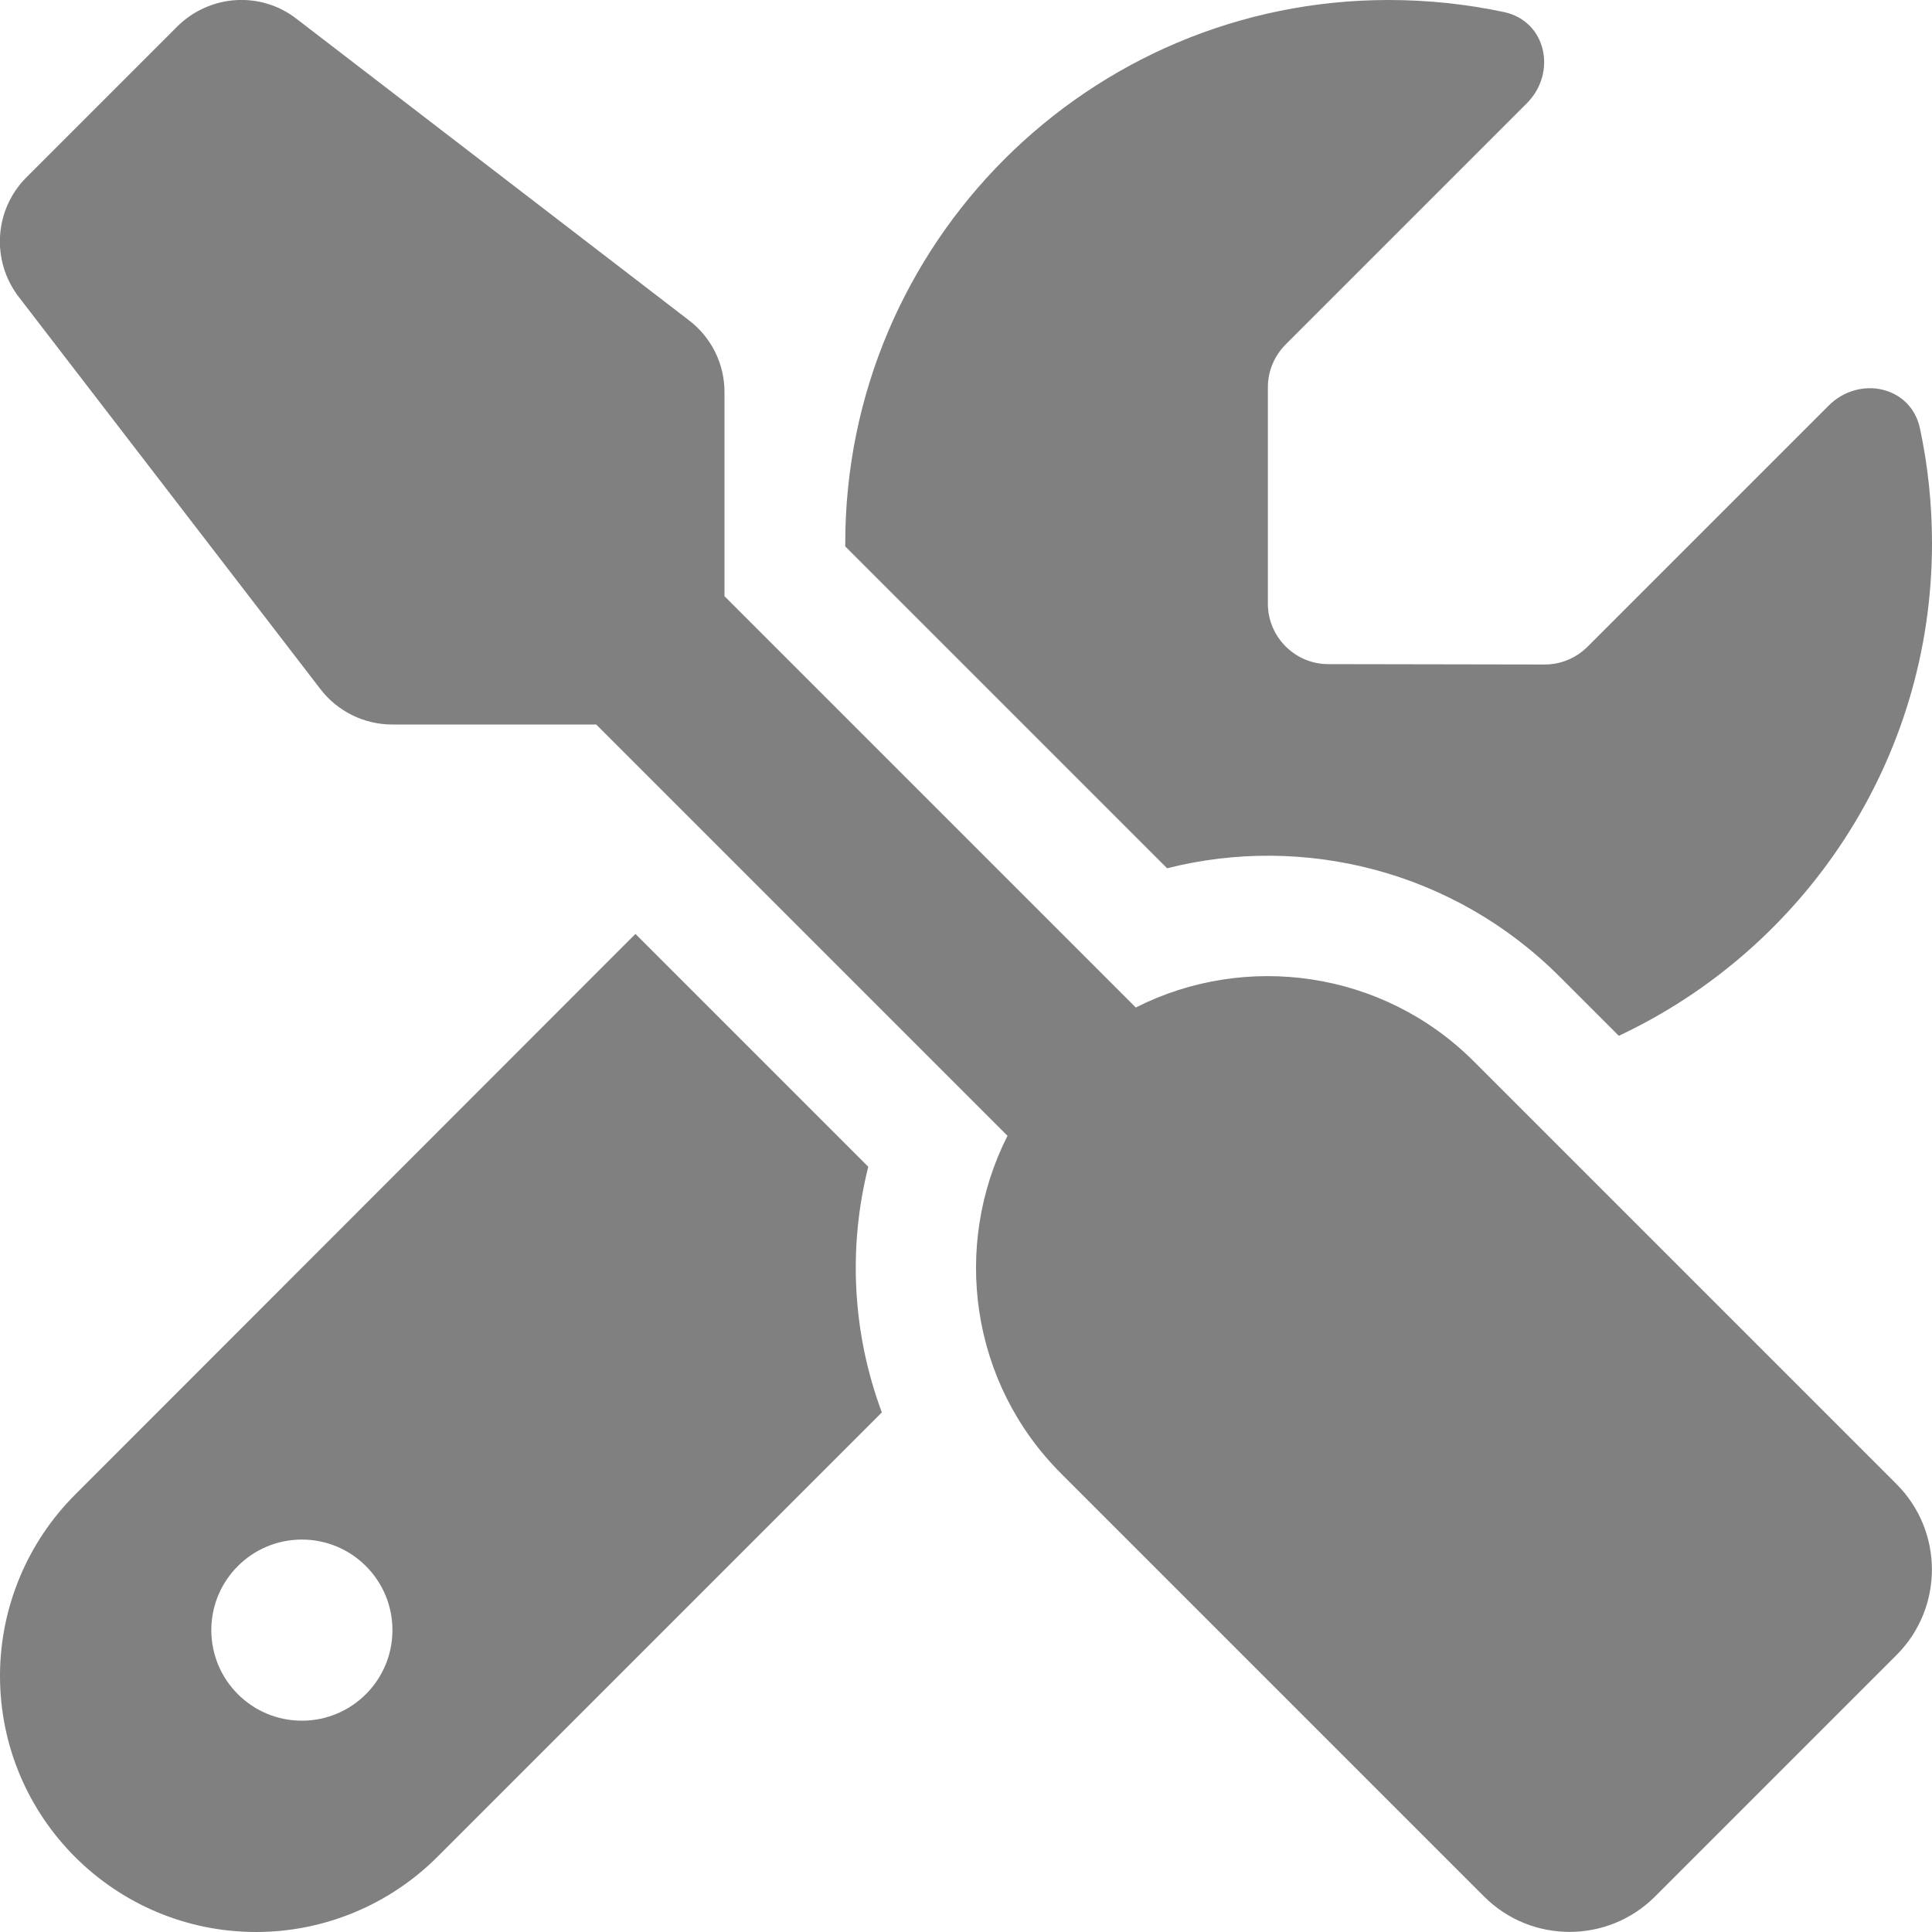
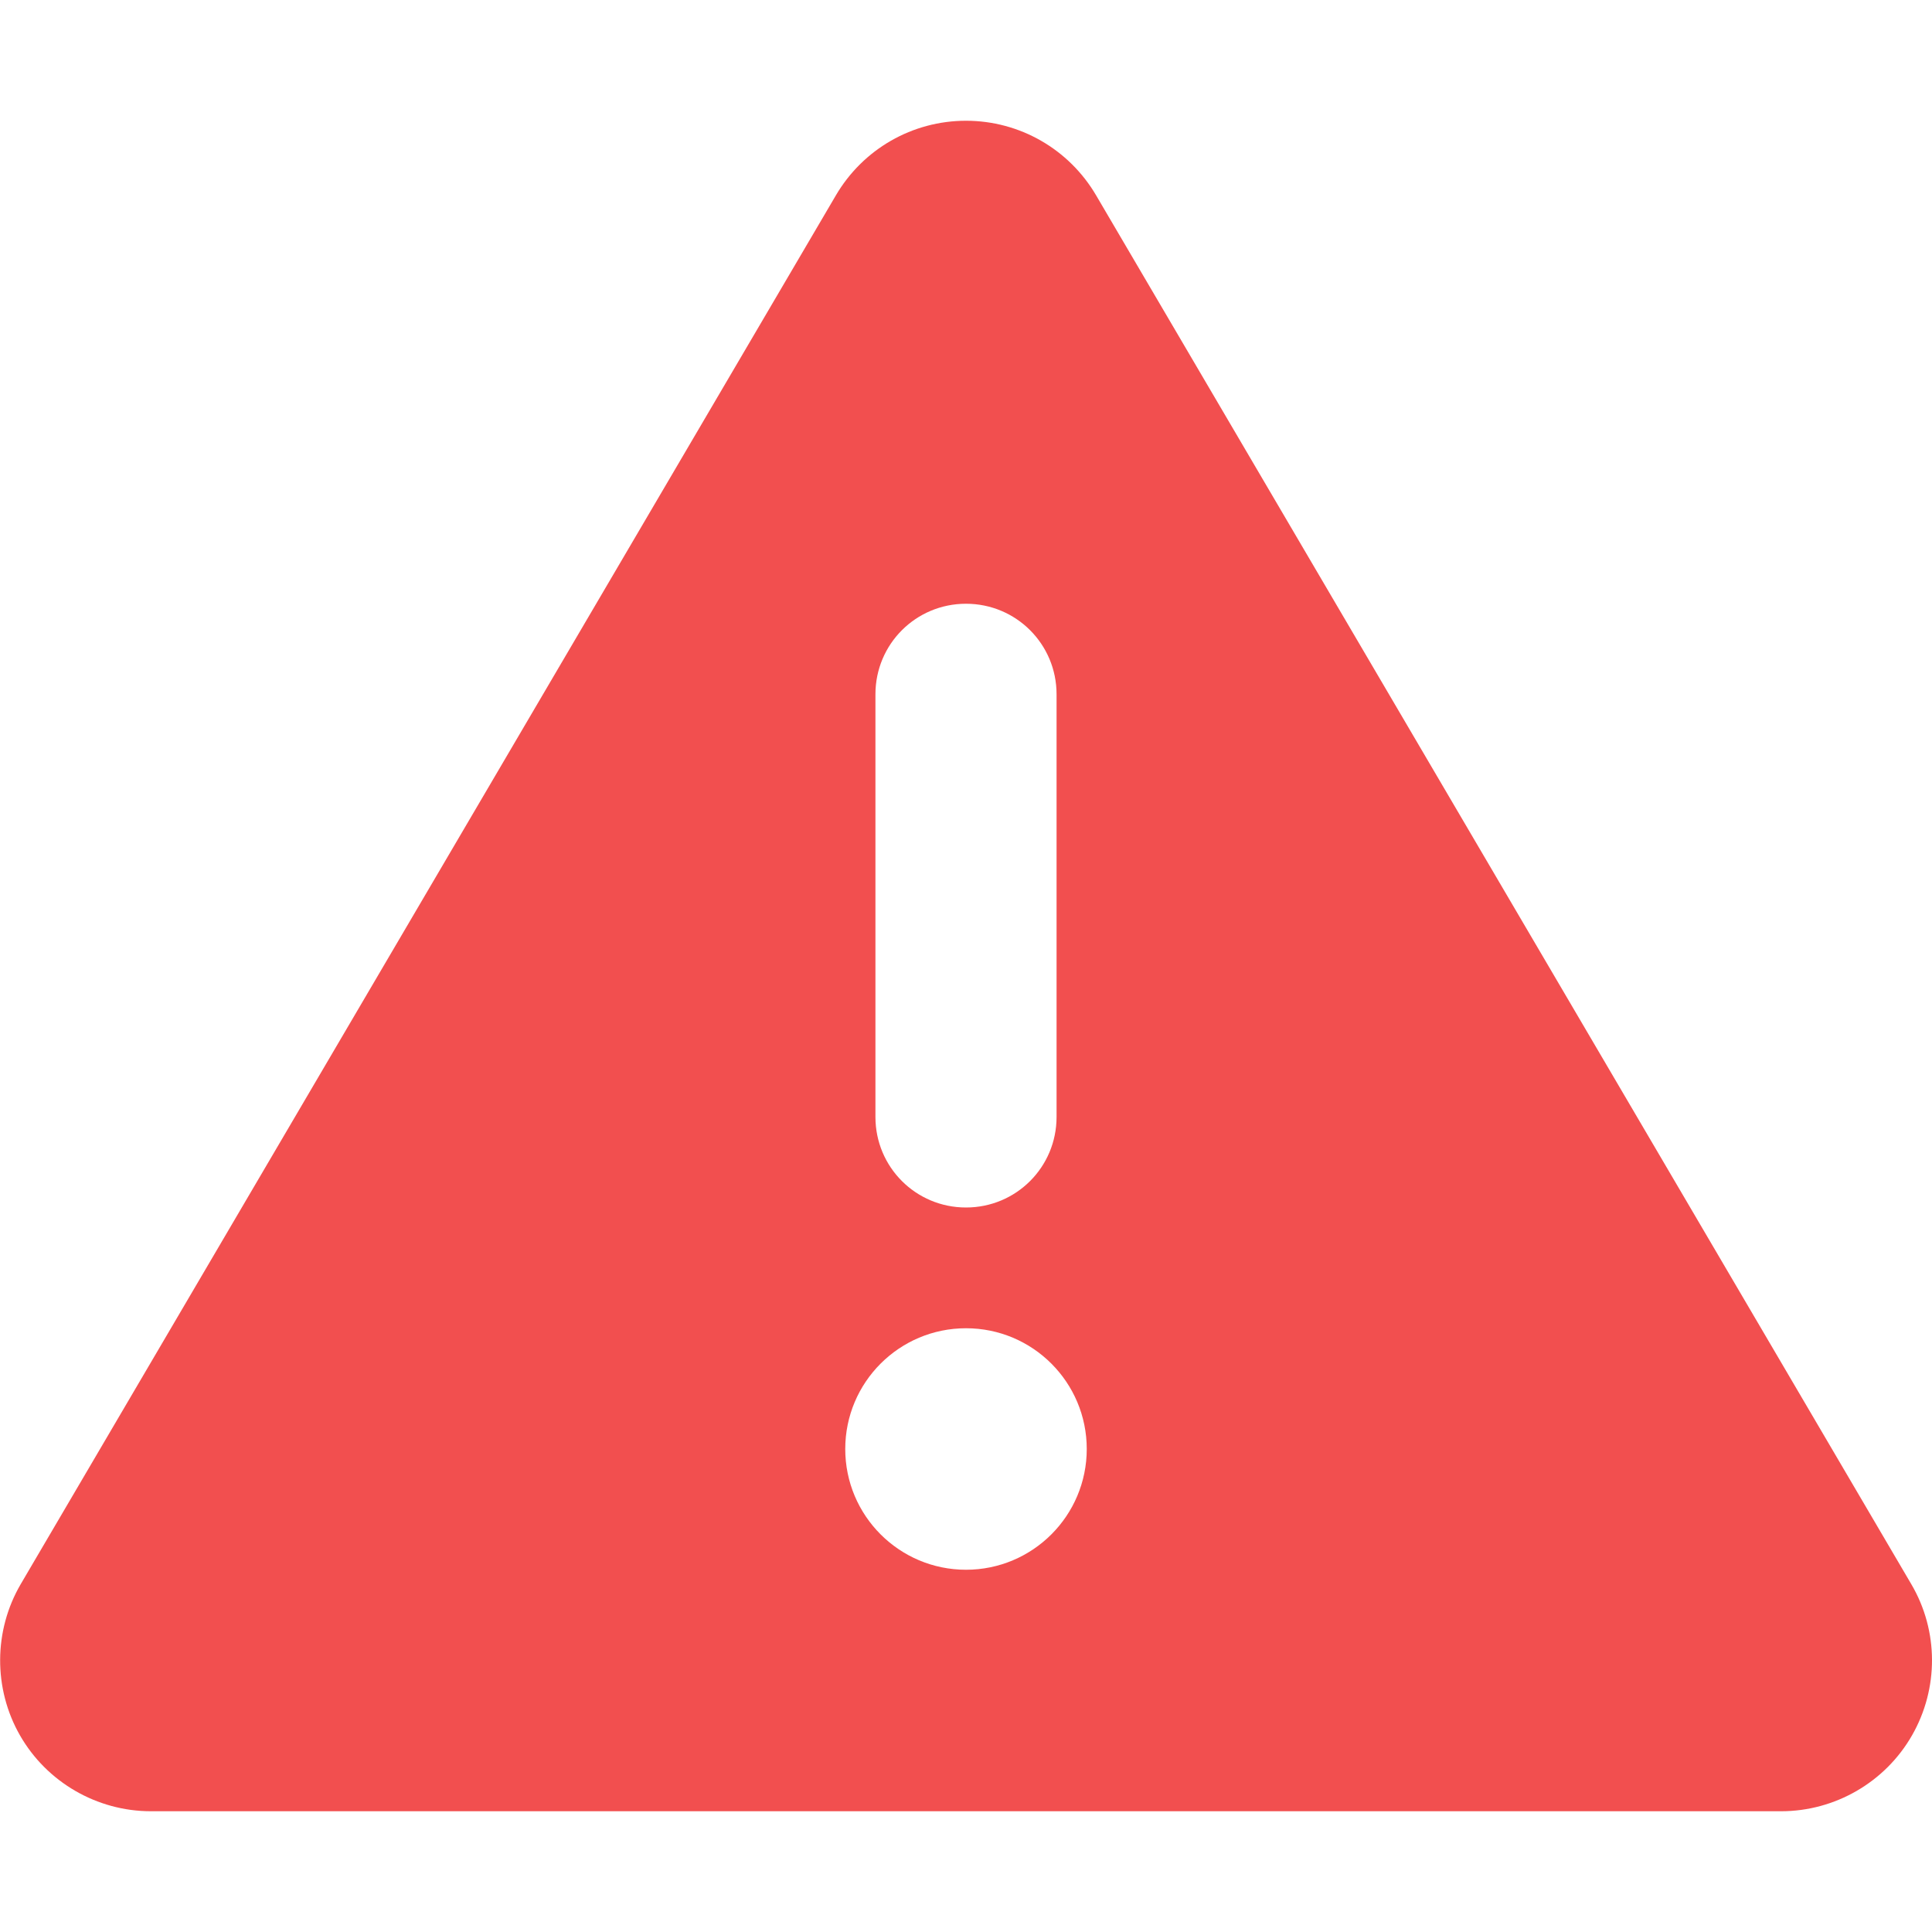
- <svg xmlns="http://www.w3.org/2000/svg" fill="grey" viewBox="0 0 512 512">
-   <path d="M78.6 5C69.1-2.4 55.6-1.5 47 7L7 47c-8.5 8.5-9.4 22-2.1 31.6l80 104c4.5 5.9 11.6 9.4 19 9.4l54.1 0 109 109c-14.7 29-10 65.4 14.3 89.6l112 112c12.5 12.5 32.8 12.5 45.3 0l64-64c12.5-12.5 12.5-32.8 0-45.3l-112-112c-24.2-24.2-60.6-29-89.6-14.3l-109-109 0-54.1c0-7.5-3.5-14.5-9.4-19L78.6 5zM19.9 396.1C7.2 408.8 0 426.1 0 444.1C0 481.6 30.4 512 67.9 512c18 0 35.3-7.2 48-19.9L233.7 374.3c-7.8-20.9-9-43.6-3.6-65.1l-61.7-61.7L19.9 396.1zM512 144c0-10.5-1.1-20.7-3.2-30.5c-2.4-11.2-16.1-14.1-24.2-6l-63.9 63.9c-3 3-7.1 4.7-11.3 4.7L352 176c-8.8 0-16-7.2-16-16l0-57.4c0-4.2 1.7-8.3 4.7-11.3l63.9-63.9c8.1-8.1 5.2-21.8-6-24.2C388.7 1.1 378.5 0 368 0C288.5 0 224 64.5 224 144l0 .8 85.3 85.3c36-9.1 75.8 .5 104 28.7L429 274.5c49-23 83-72.8 83-130.5zM56 432a24 24 0 1 1 48 0 24 24 0 1 1 -48 0z" />
+ <svg xmlns="http://www.w3.org/2000/svg" height="24" width="24" viewBox="0 0 512 512">
+   <path fill="#f24f4f" d="M256 32c14.2 0 27.3 7.5 34.5 19.8l216 368c7.3 12.4 7.3 27.7 .2 40.1S486.3 480 472 480L40 480c-14.3 0-27.6-7.7-34.7-20.1s-7-27.8 .2-40.1l216-368C228.7 39.5 241.8 32 256 32zm0 128c-13.3 0-24 10.7-24 24l0 112c0 13.3 10.7 24 24 24s24-10.7 24-24l0-112c0-13.3-10.7-24-24-24zm32 224a32 32 0 1 0 -64 0 32 32 0 1 0 64 0z" />
</svg>
